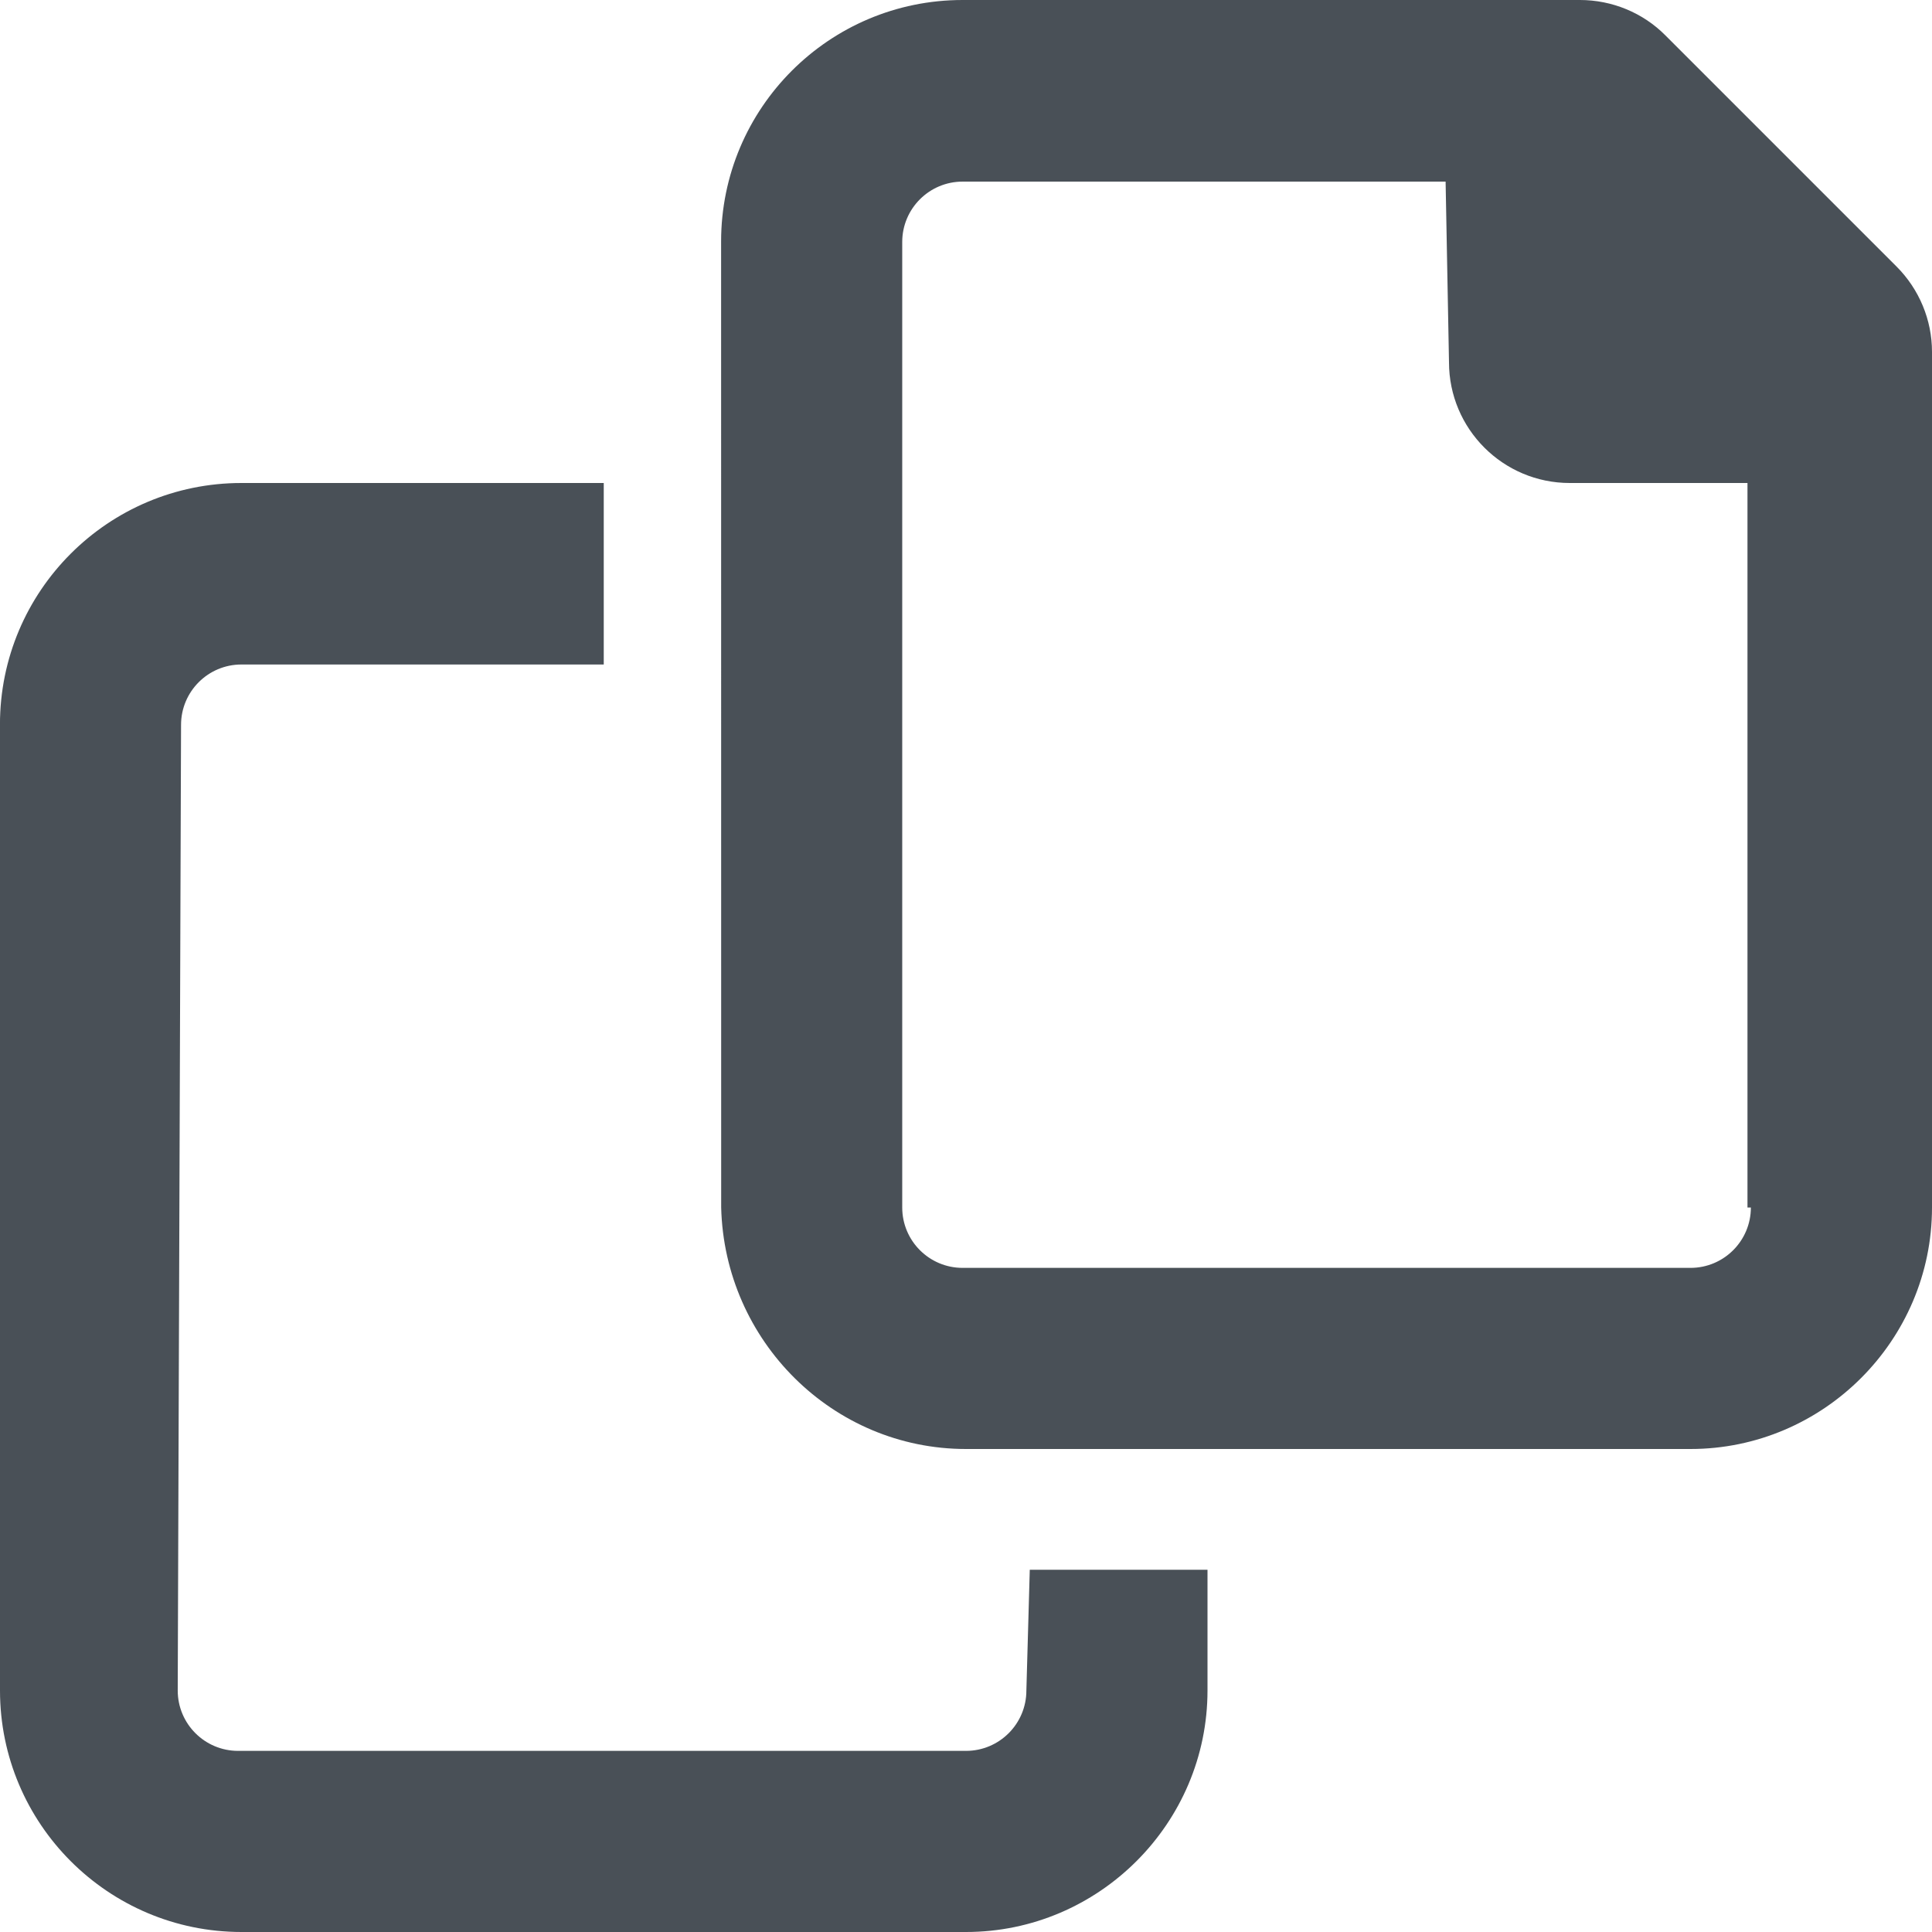
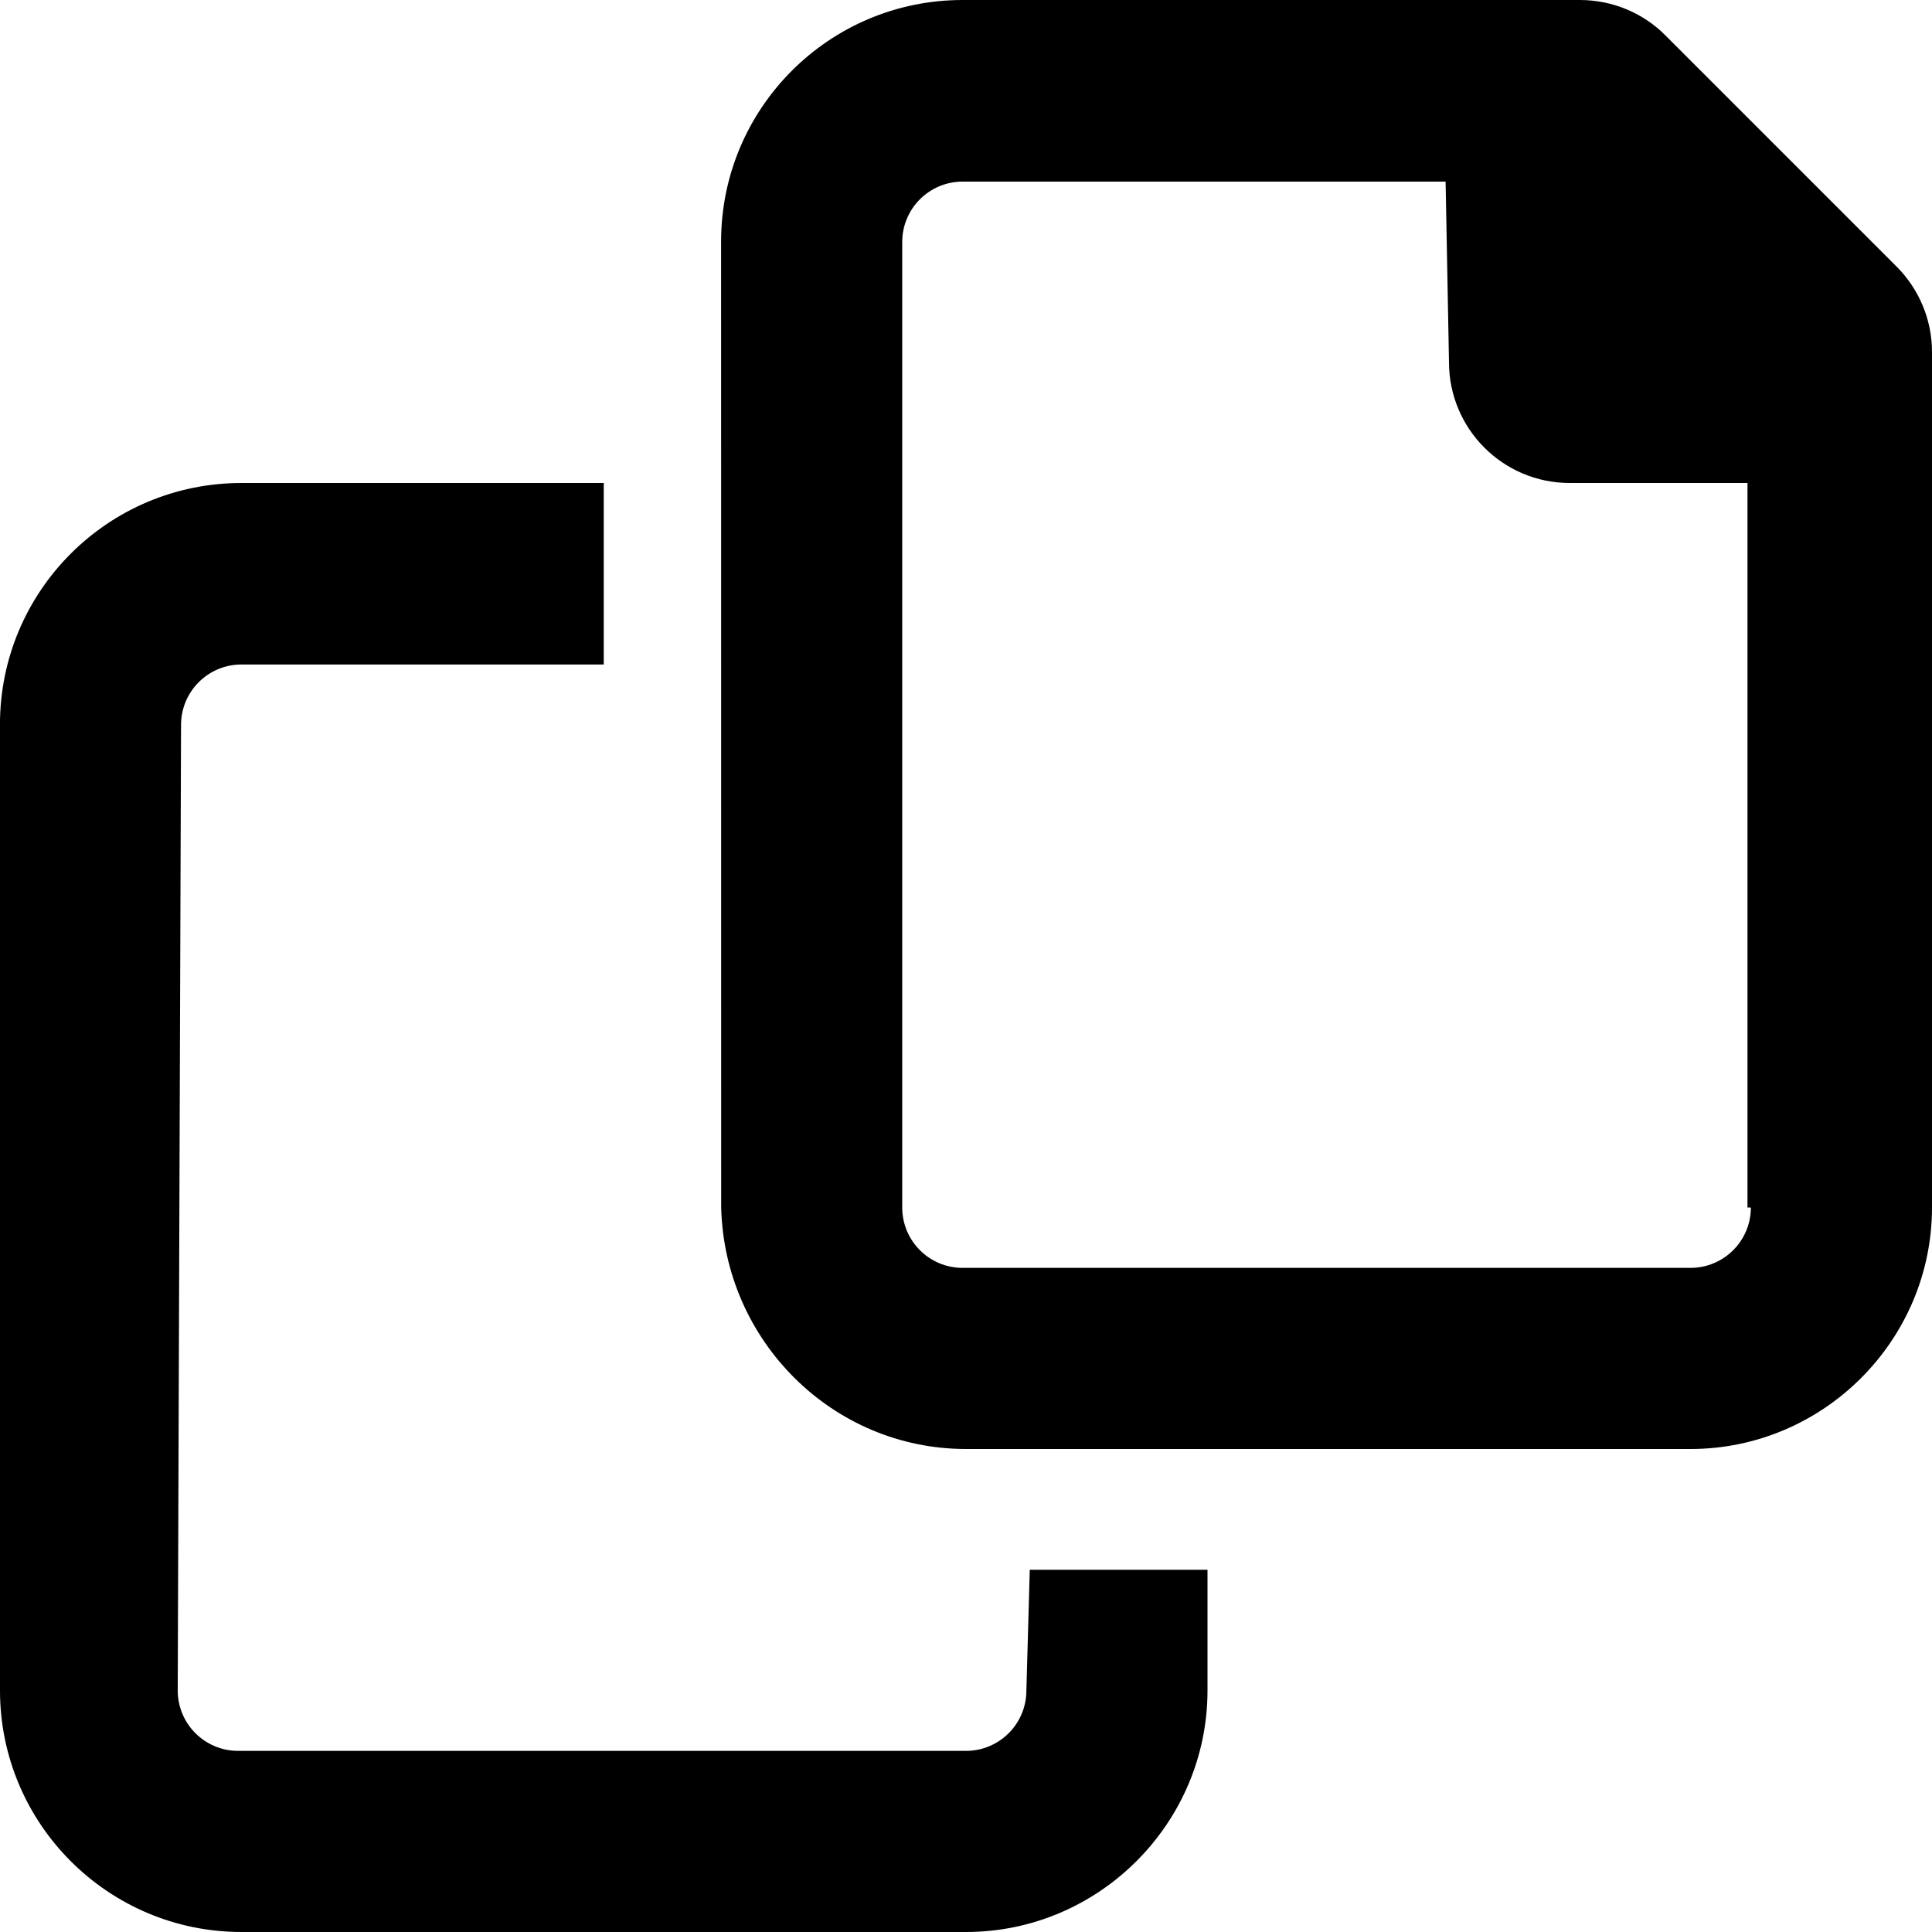
<svg xmlns="http://www.w3.org/2000/svg" viewBox="0 0 512 512">
-   <path fill="#495057" d="M502.6 70.63l-61.25-61.25C435.4 3.371 427.2 0 418.7 0H255.1c-35.35 0-64 28.66-64 64l.019 256C192 355.4 220.7 384 256 384h192c35.2 0 64-28.8 64-64V93.25C512 84.77 508.6 76.63 502.6 70.63zM464 320c0 8.836-7.164 16-16 16H255.1c-8.838 0-16-7.164-16-16L239.1 64.13c0-8.836 7.164-16 16-16h128L384 96c0 17.67 14.33 32 32 32h47.1V320zM272 448c0 8.836-7.164 16-16 16H63.1c-8.838 0-16-7.164-16-16L47.98 192.1c0-8.836 7.164-16 16-16H160V128H63.99c-35.35 0-64 28.65-64 64l.01 256C.002 483.3 28.66 512 64 512h192c35.2 0 64-28.8 64-64v-32h-47.1L272 448z" />
+   <path fill="495057" d="M502.6 70.63l-61.25-61.25C435.4 3.371 427.2 0 418.7 0H255.1c-35.35 0-64 28.66-64 64l.019 256C192 355.4 220.7 384 256 384h192c35.2 0 64-28.8 64-64V93.25C512 84.77 508.6 76.63 502.6 70.63zM464 320c0 8.836-7.164 16-16 16H255.1c-8.838 0-16-7.164-16-16L239.1 64.13c0-8.836 7.164-16 16-16h128L384 96c0 17.67 14.33 32 32 32h47.1V320zM272 448c0 8.836-7.164 16-16 16H63.1c-8.838 0-16-7.164-16-16L47.98 192.1c0-8.836 7.164-16 16-16H160V128H63.99c-35.35 0-64 28.65-64 64l.01 256C.002 483.3 28.66 512 64 512h192c35.2 0 64-28.8 64-64v-32h-47.1L272 448z" />
</svg>
